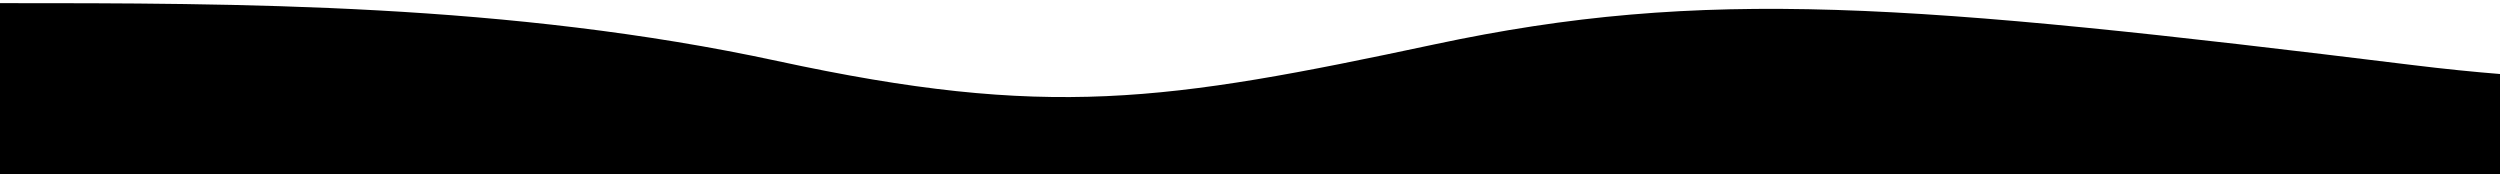
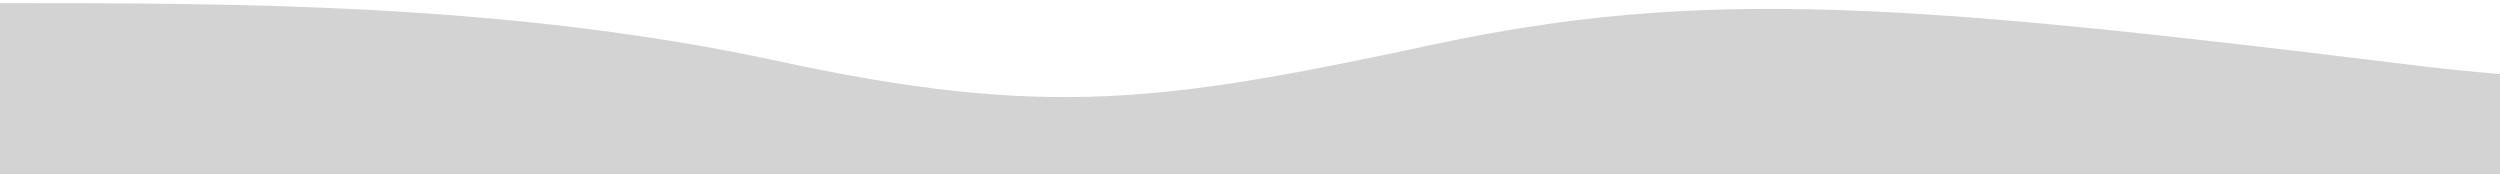
- <svg xmlns="http://www.w3.org/2000/svg" class="wave-1hkxOo" version="1.1" viewBox="0 0 1440 100" preserveAspectRatio="none">
-   <path class="wavePath-haxJK1 animationPaused-2hZ4IO" d="M826.337,25.54 C670.97,58.656 603.696,68.787 447.802,35.144 C293.343,1.811 137.334,1.811 0,1.811 L0,150 L1920,150 L1920,1.811 C1739.535,-16.685 1679.864,73.161 1389.783,37.486 C1099.701,1.811 981.705,-7.577 826.337,25.54 Z" fill="currentColor" />
+ <svg xmlns="http://www.w3.org/2000/svg" version="1.1" id="Livello_1" x="0px" y="0px" viewBox="0 0 1440 100" style="enable-background:new 0 0 1440 100;" xml:space="preserve">
+   <style type="text/css">
+ 	.st0{fill:#D3D3D3;}
+ </style>
+   <path class="st0" d="M826.3,25.5C671,58.7,603.7,68.8,447.8,35.1C293.3,1.8,137.3,1.8,0,1.8V150h1920V1.8  c-180.5-18.5-240.1,71.3-530.2,35.7S981.7-7.6,826.3,25.5z" />
</svg>
